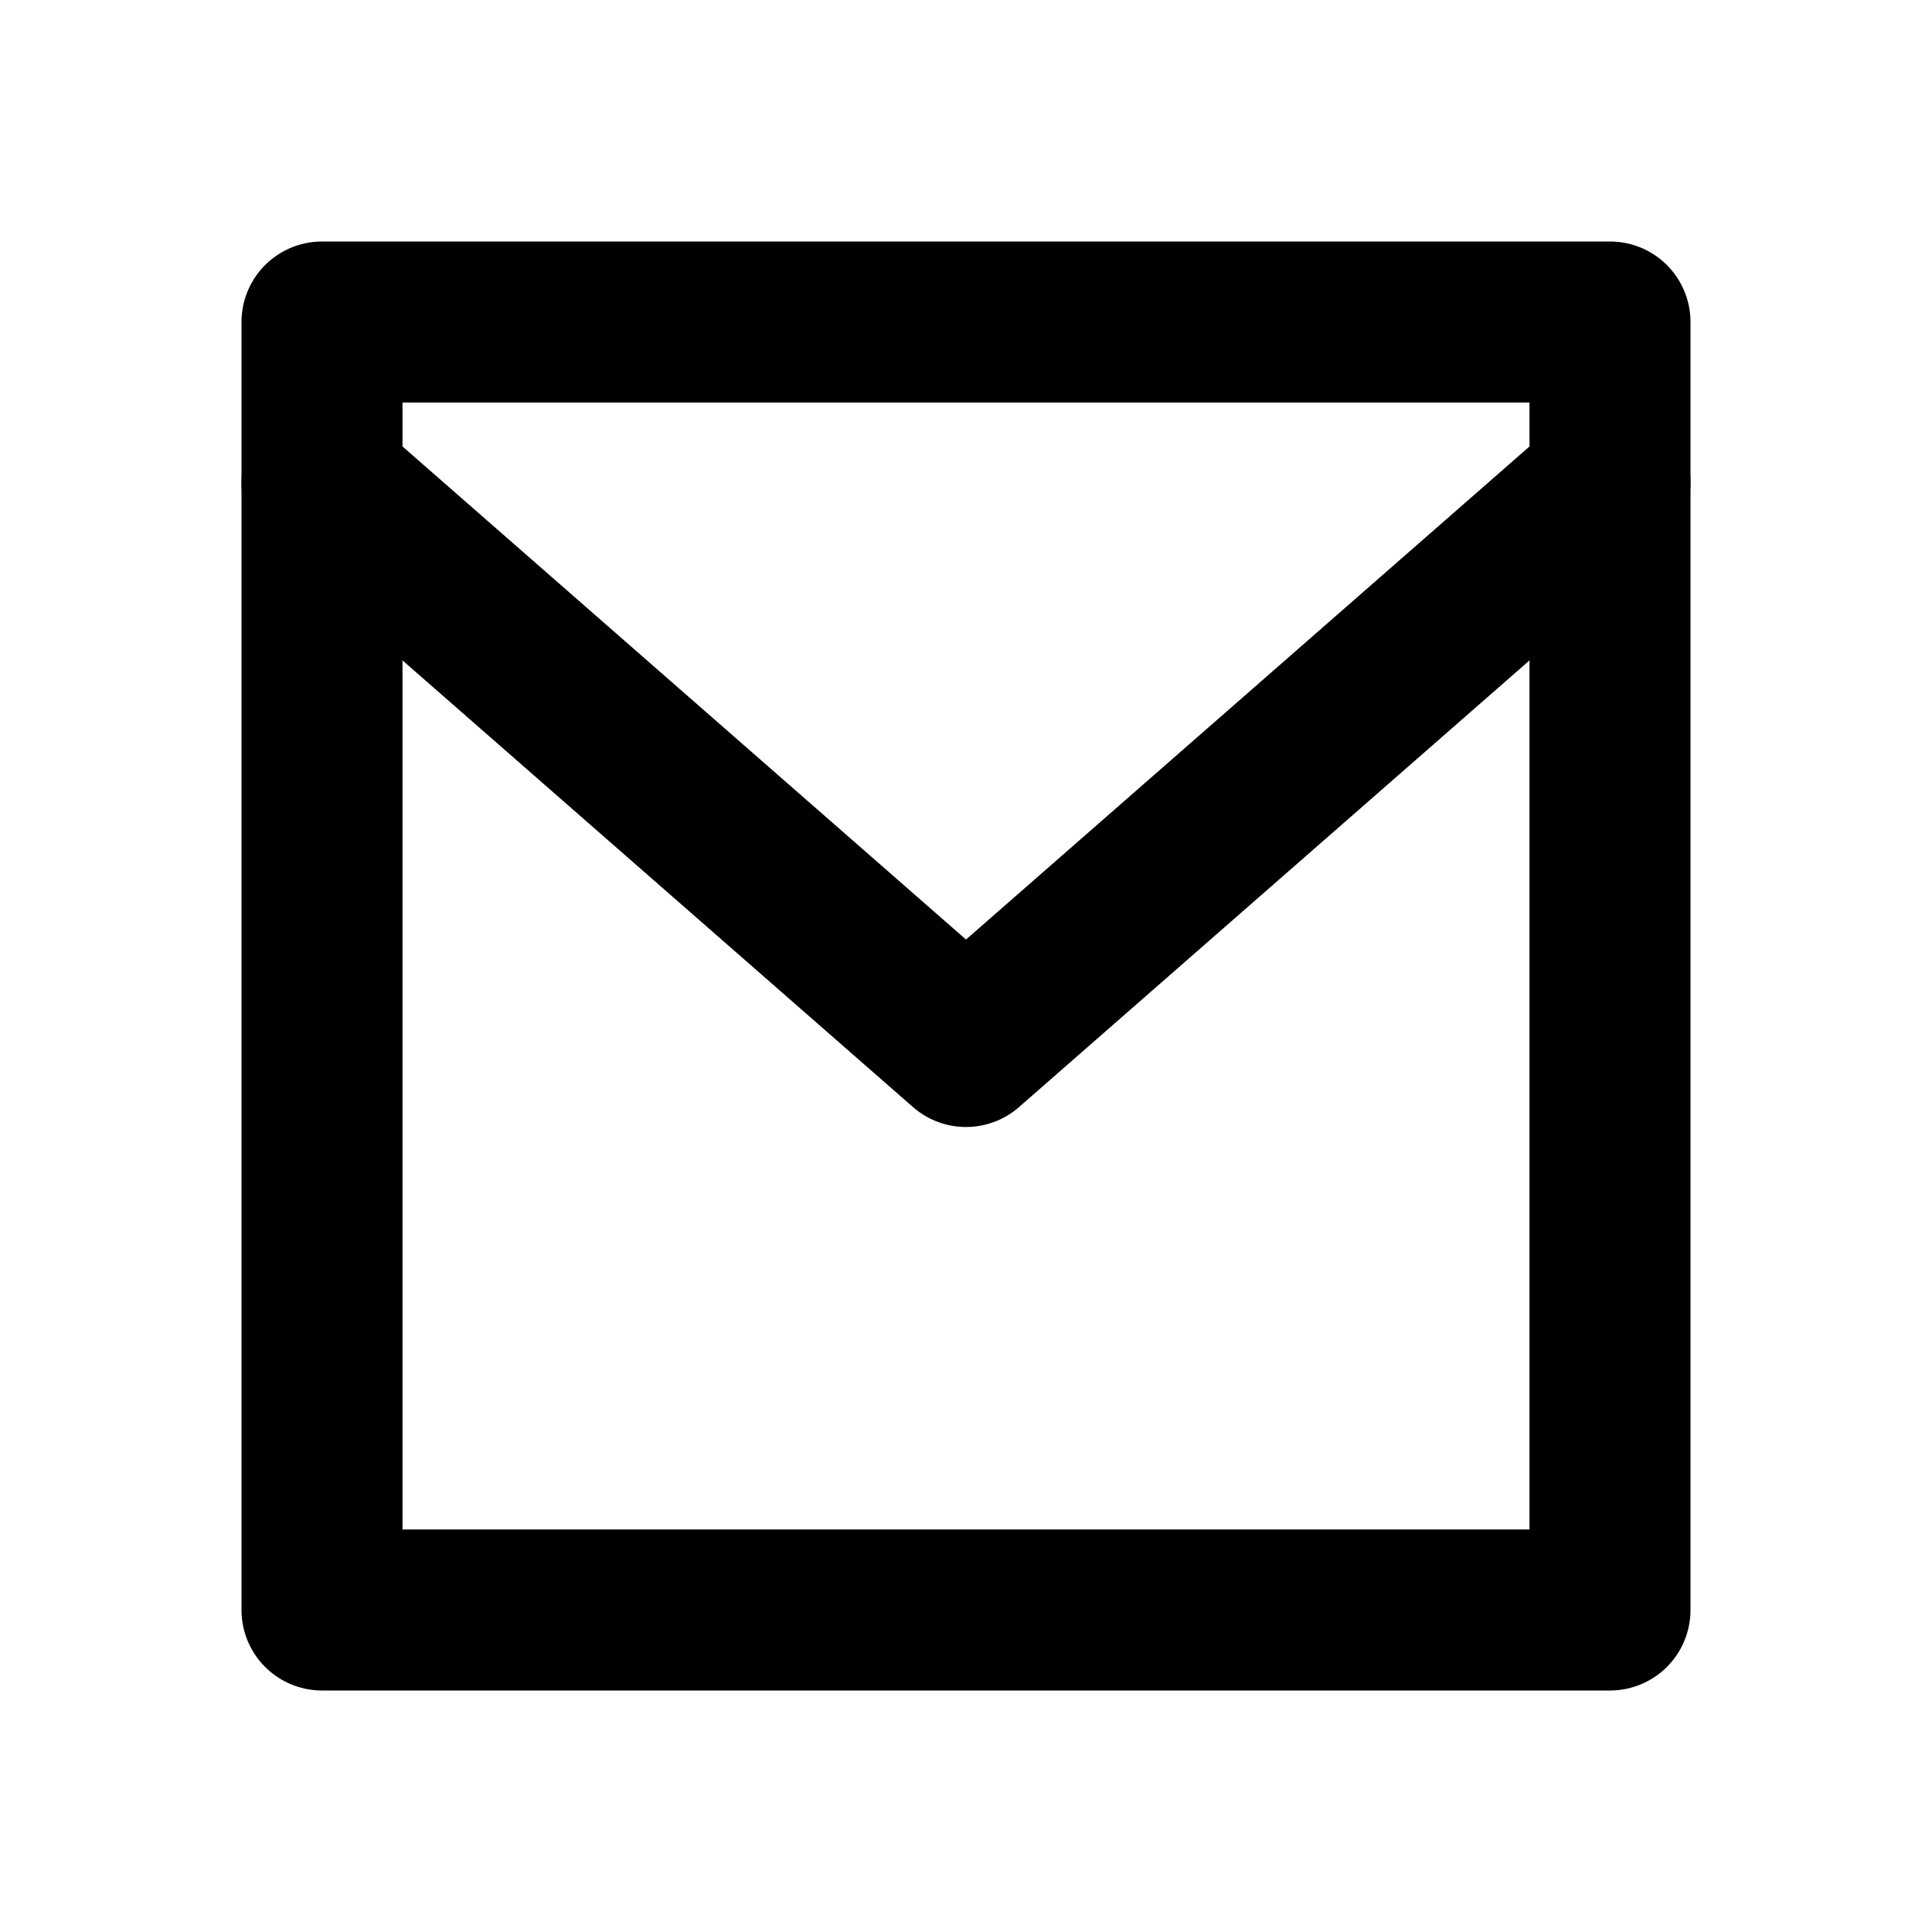
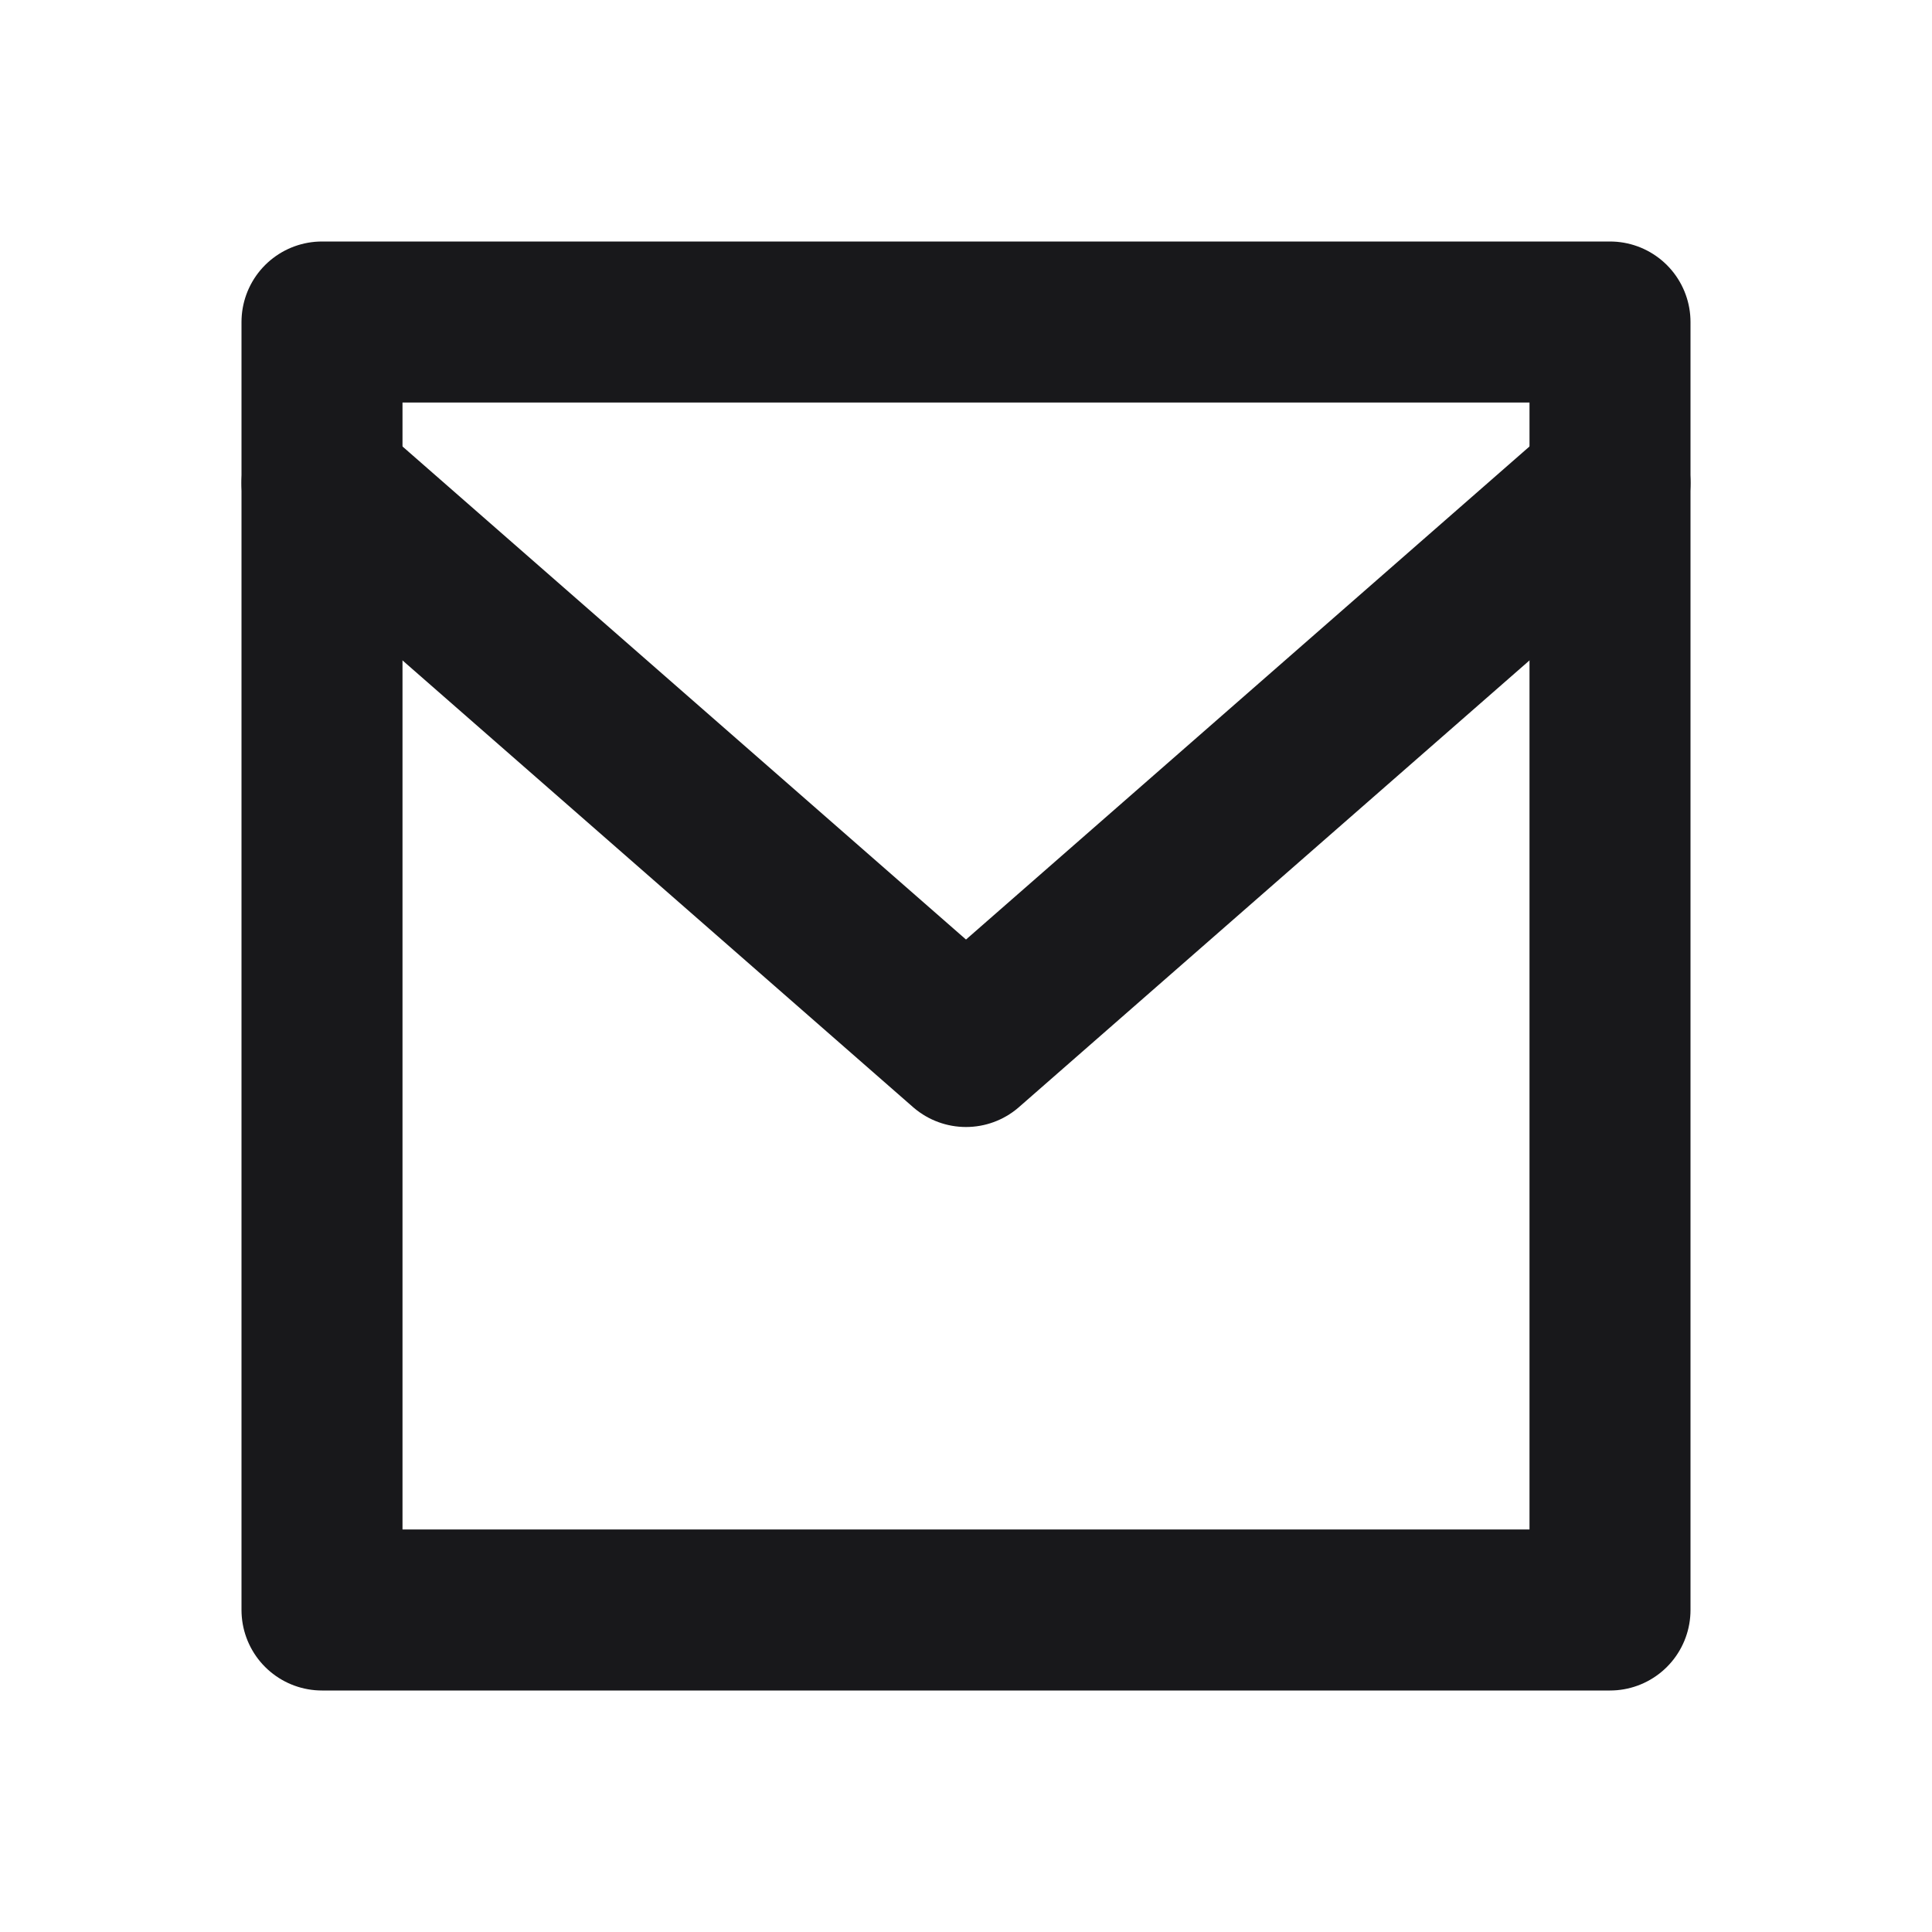
- <svg xmlns="http://www.w3.org/2000/svg" viewBox="0 0 24 24" fill="none" stroke="currentColor" stroke-width="2" stroke-linecap="round" stroke-linejoin="round">
+ <svg xmlns="http://www.w3.org/2000/svg" viewBox="0 0 24 24" fill="none" stroke="#18181b" stroke-width="2" stroke-linecap="round" stroke-linejoin="round">
  <path d="M4 4h16v16H4z" />
  <path d="m4 6 8 7 8-7" />
</svg>
